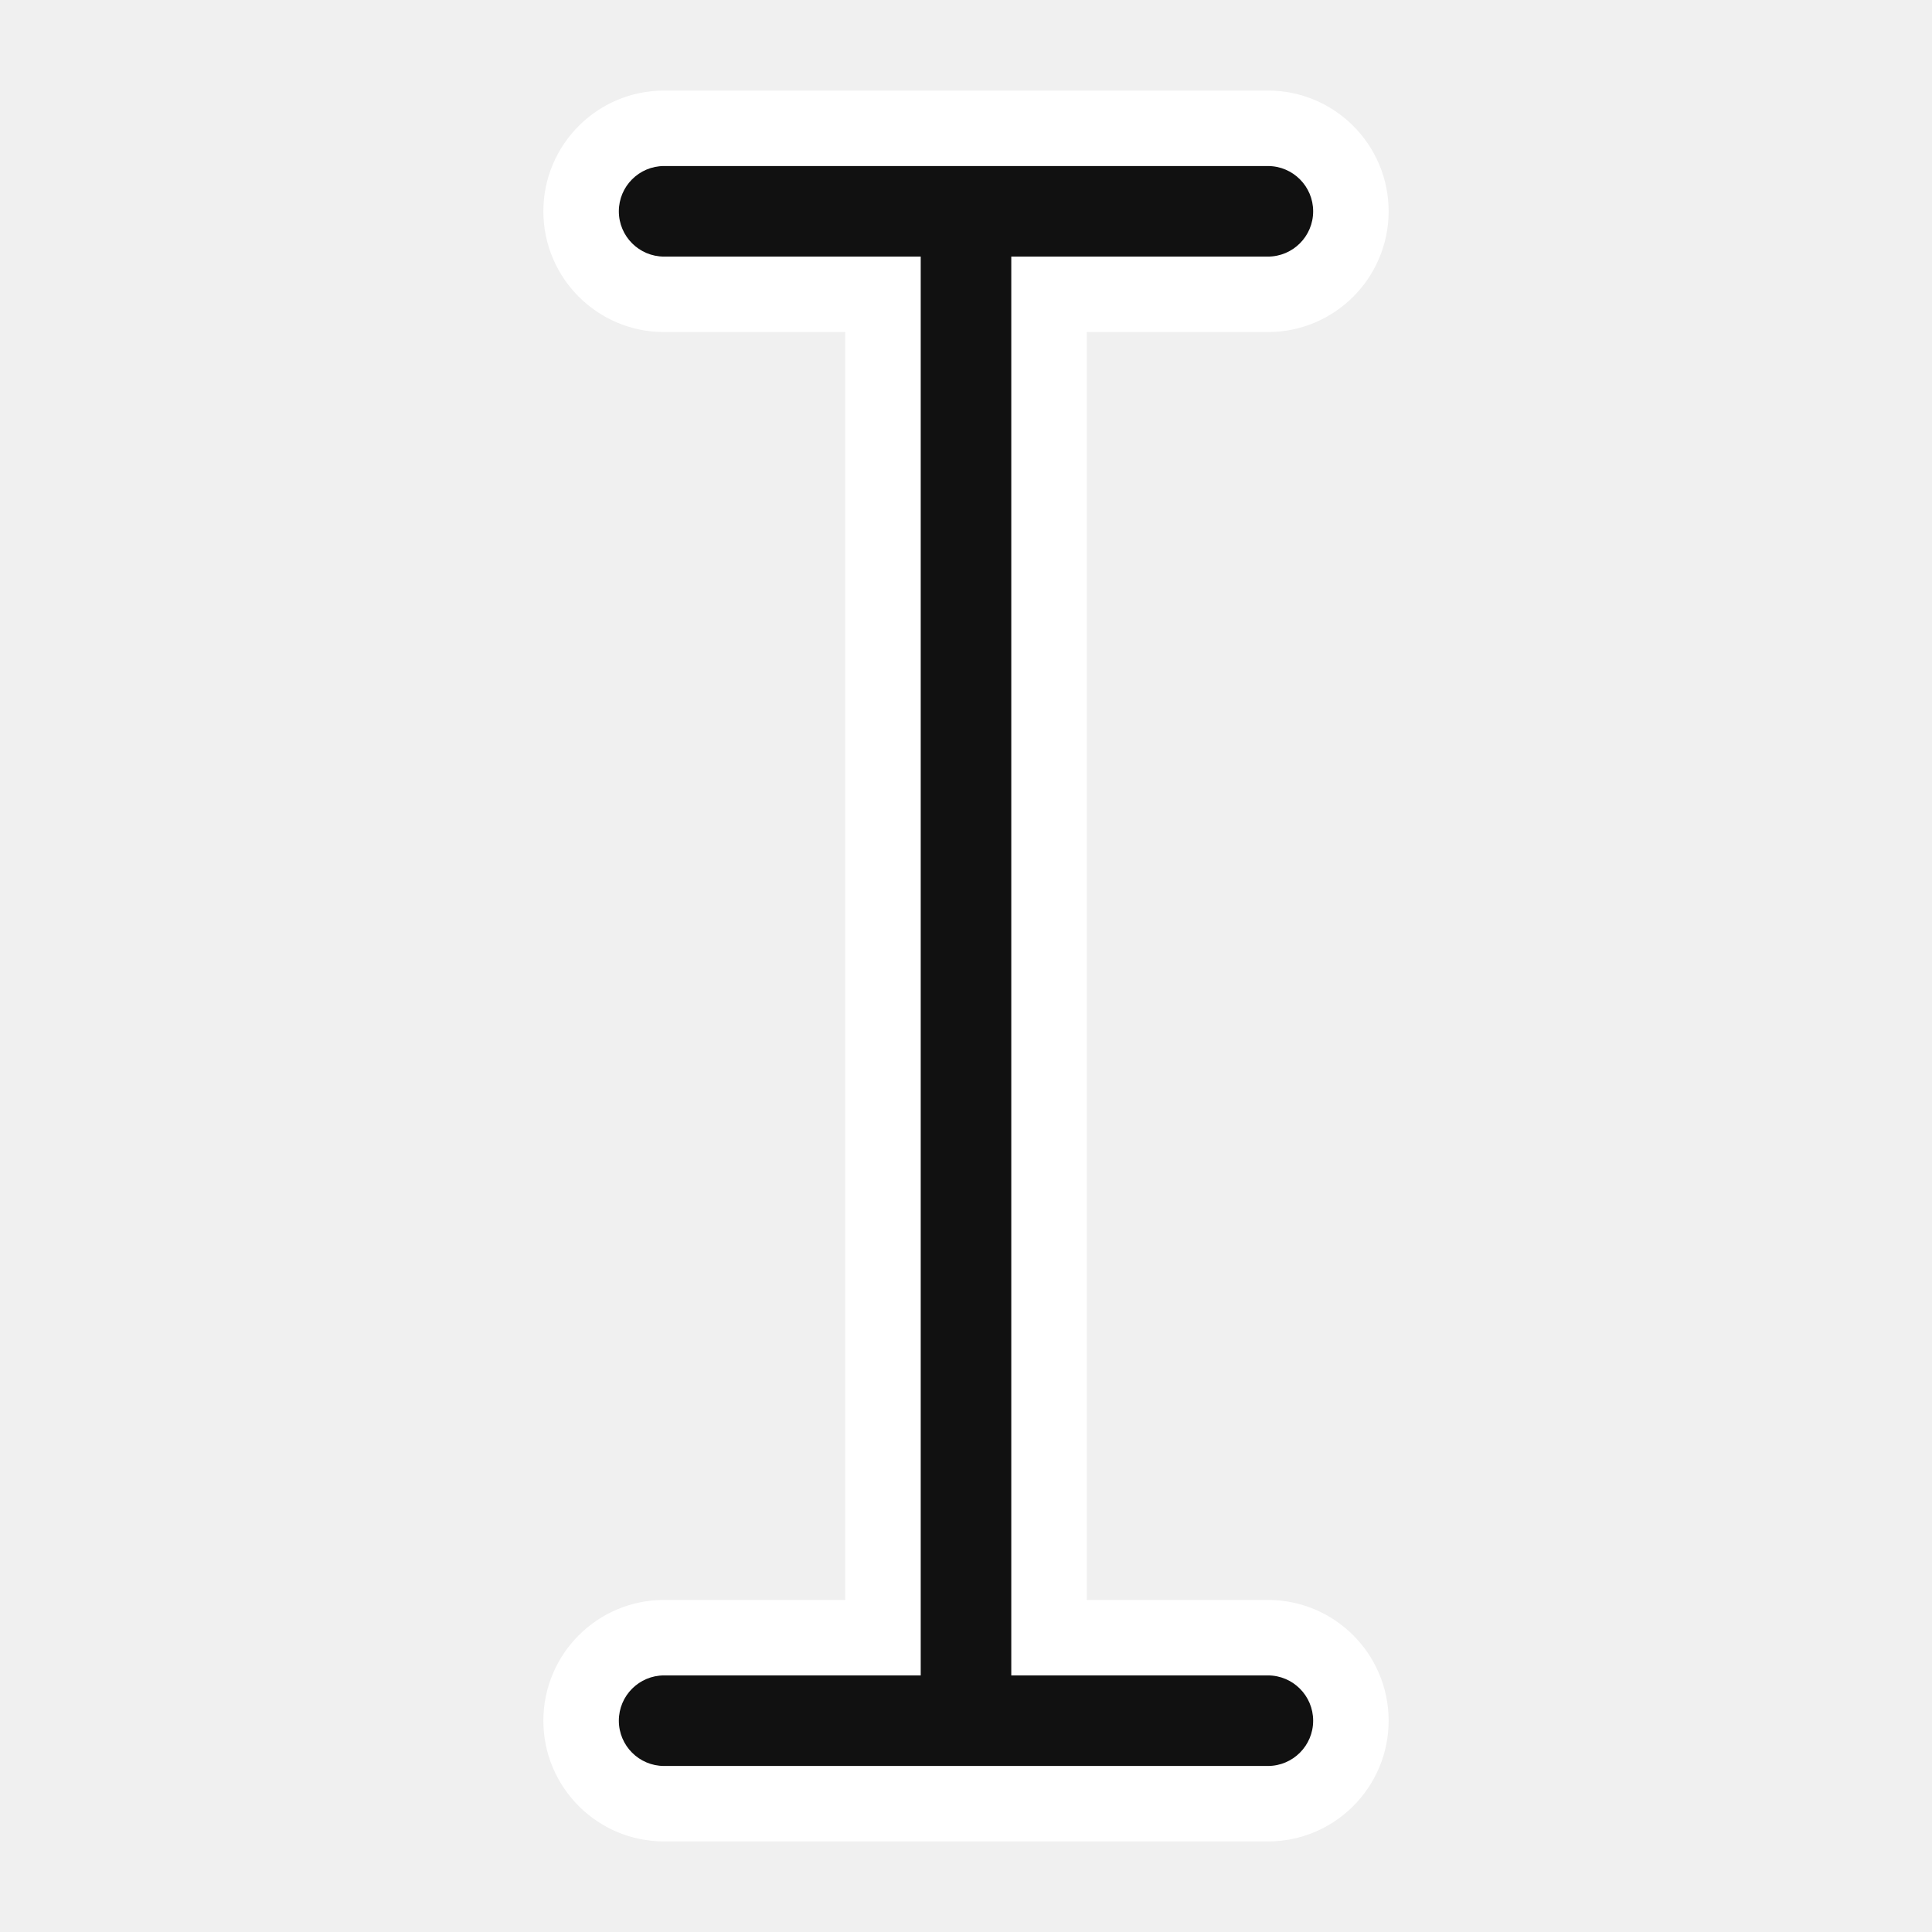
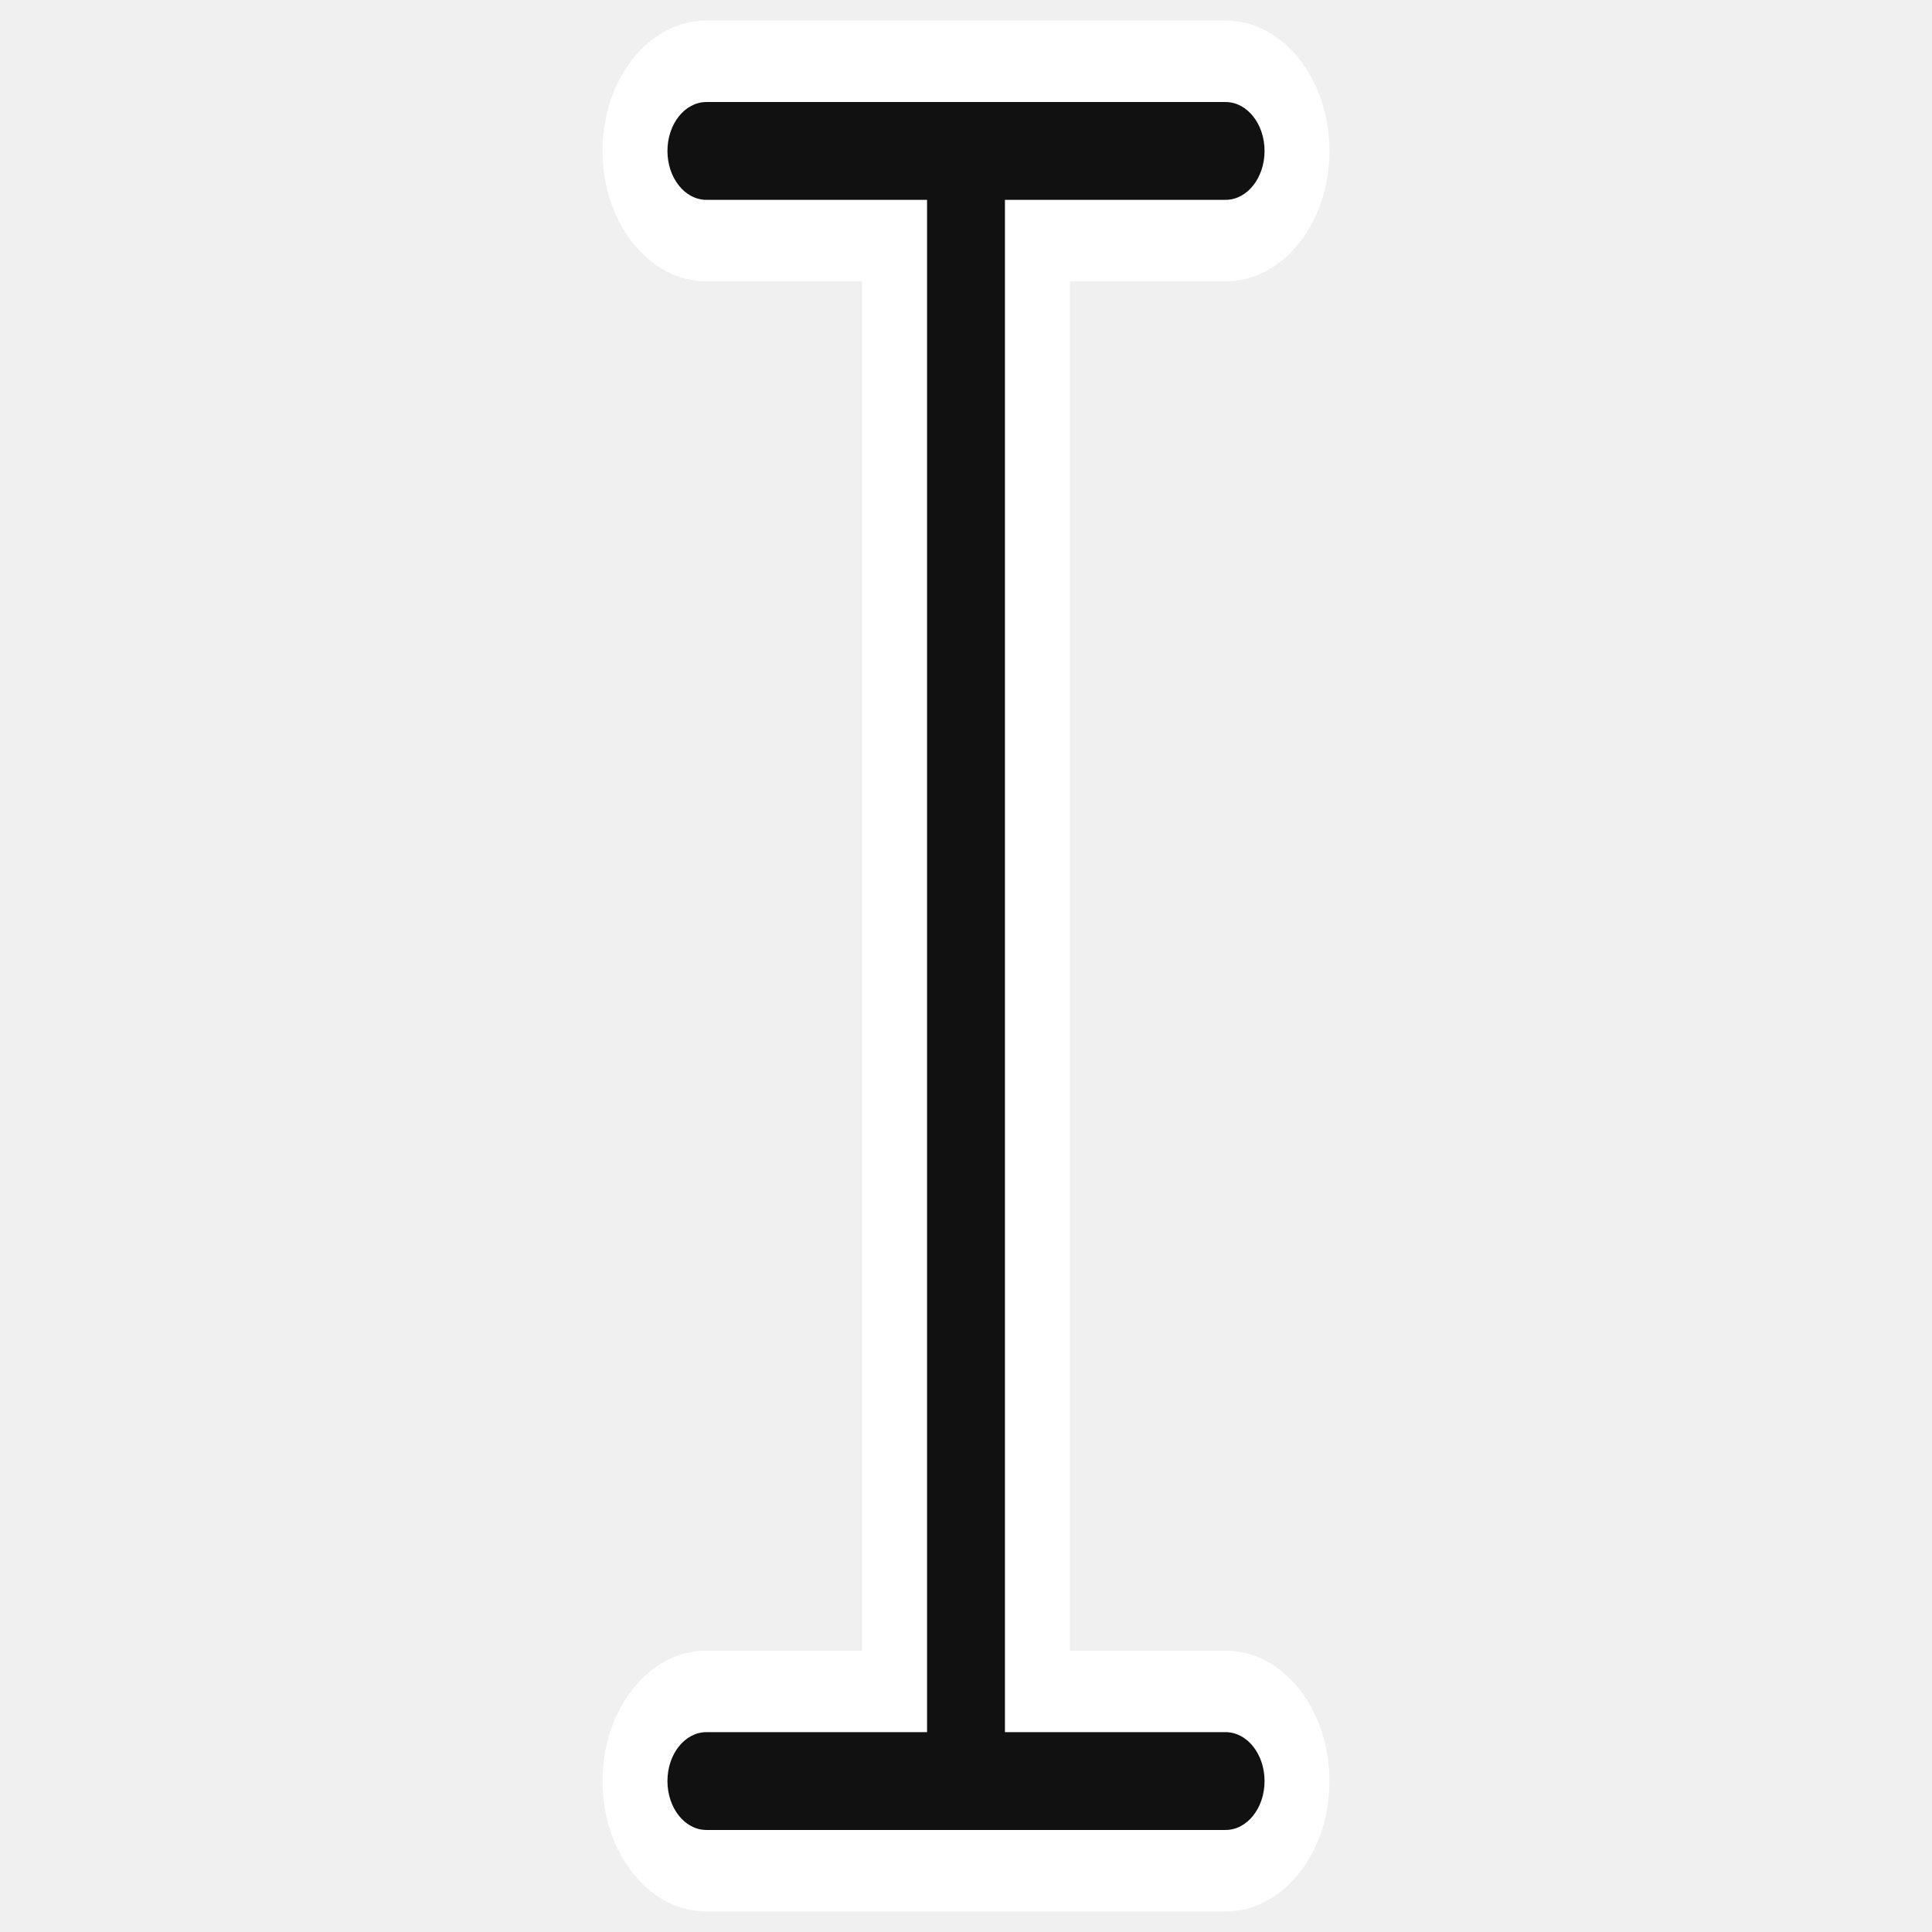
<svg xmlns="http://www.w3.org/2000/svg" width="24" height="24" viewBox="0 0 32 32">
-   <g fill="#ffffff">
-     <rect x="9" y="1.5" width="14" height="4" rx="2" />
-     <rect x="14" y="2" width="4" height="28" rx="2" />
-     <rect x="9" y="26.5" width="14" height="4" rx="2" />
-   </g>
-   <g fill="#111111">
-     <rect x="10.25" y="2.75" width="11.5" height="1.5" rx="0.75" />
-     <rect x="15.25" y="3.25" width="1.5" height="25.5" rx="0.75" />
-     <rect x="10.25" y="27.75" width="11.5" height="1.5" rx="0.75" />
+   <g transform="translate(2.24 -1.28) scale(0.86 1.08)">
+     <g fill="#ffffff">
+       <rect x="9" y="1.5" width="14" height="4" rx="2" />
+       <rect x="14" y="2" width="4" height="28" rx="2" />
+       <rect x="9" y="26.5" width="14" height="4" rx="2" />
+     </g>
+     <g fill="#111111">
+       <rect x="10.25" y="2.75" width="11.5" height="1.5" rx="0.75" />
+       <rect x="15.25" y="3.25" width="1.5" height="25.5" rx="0.75" />
+       <rect x="10.25" y="27.75" width="11.5" height="1.5" rx="0.75" />
+     </g>
  </g>
</svg>
